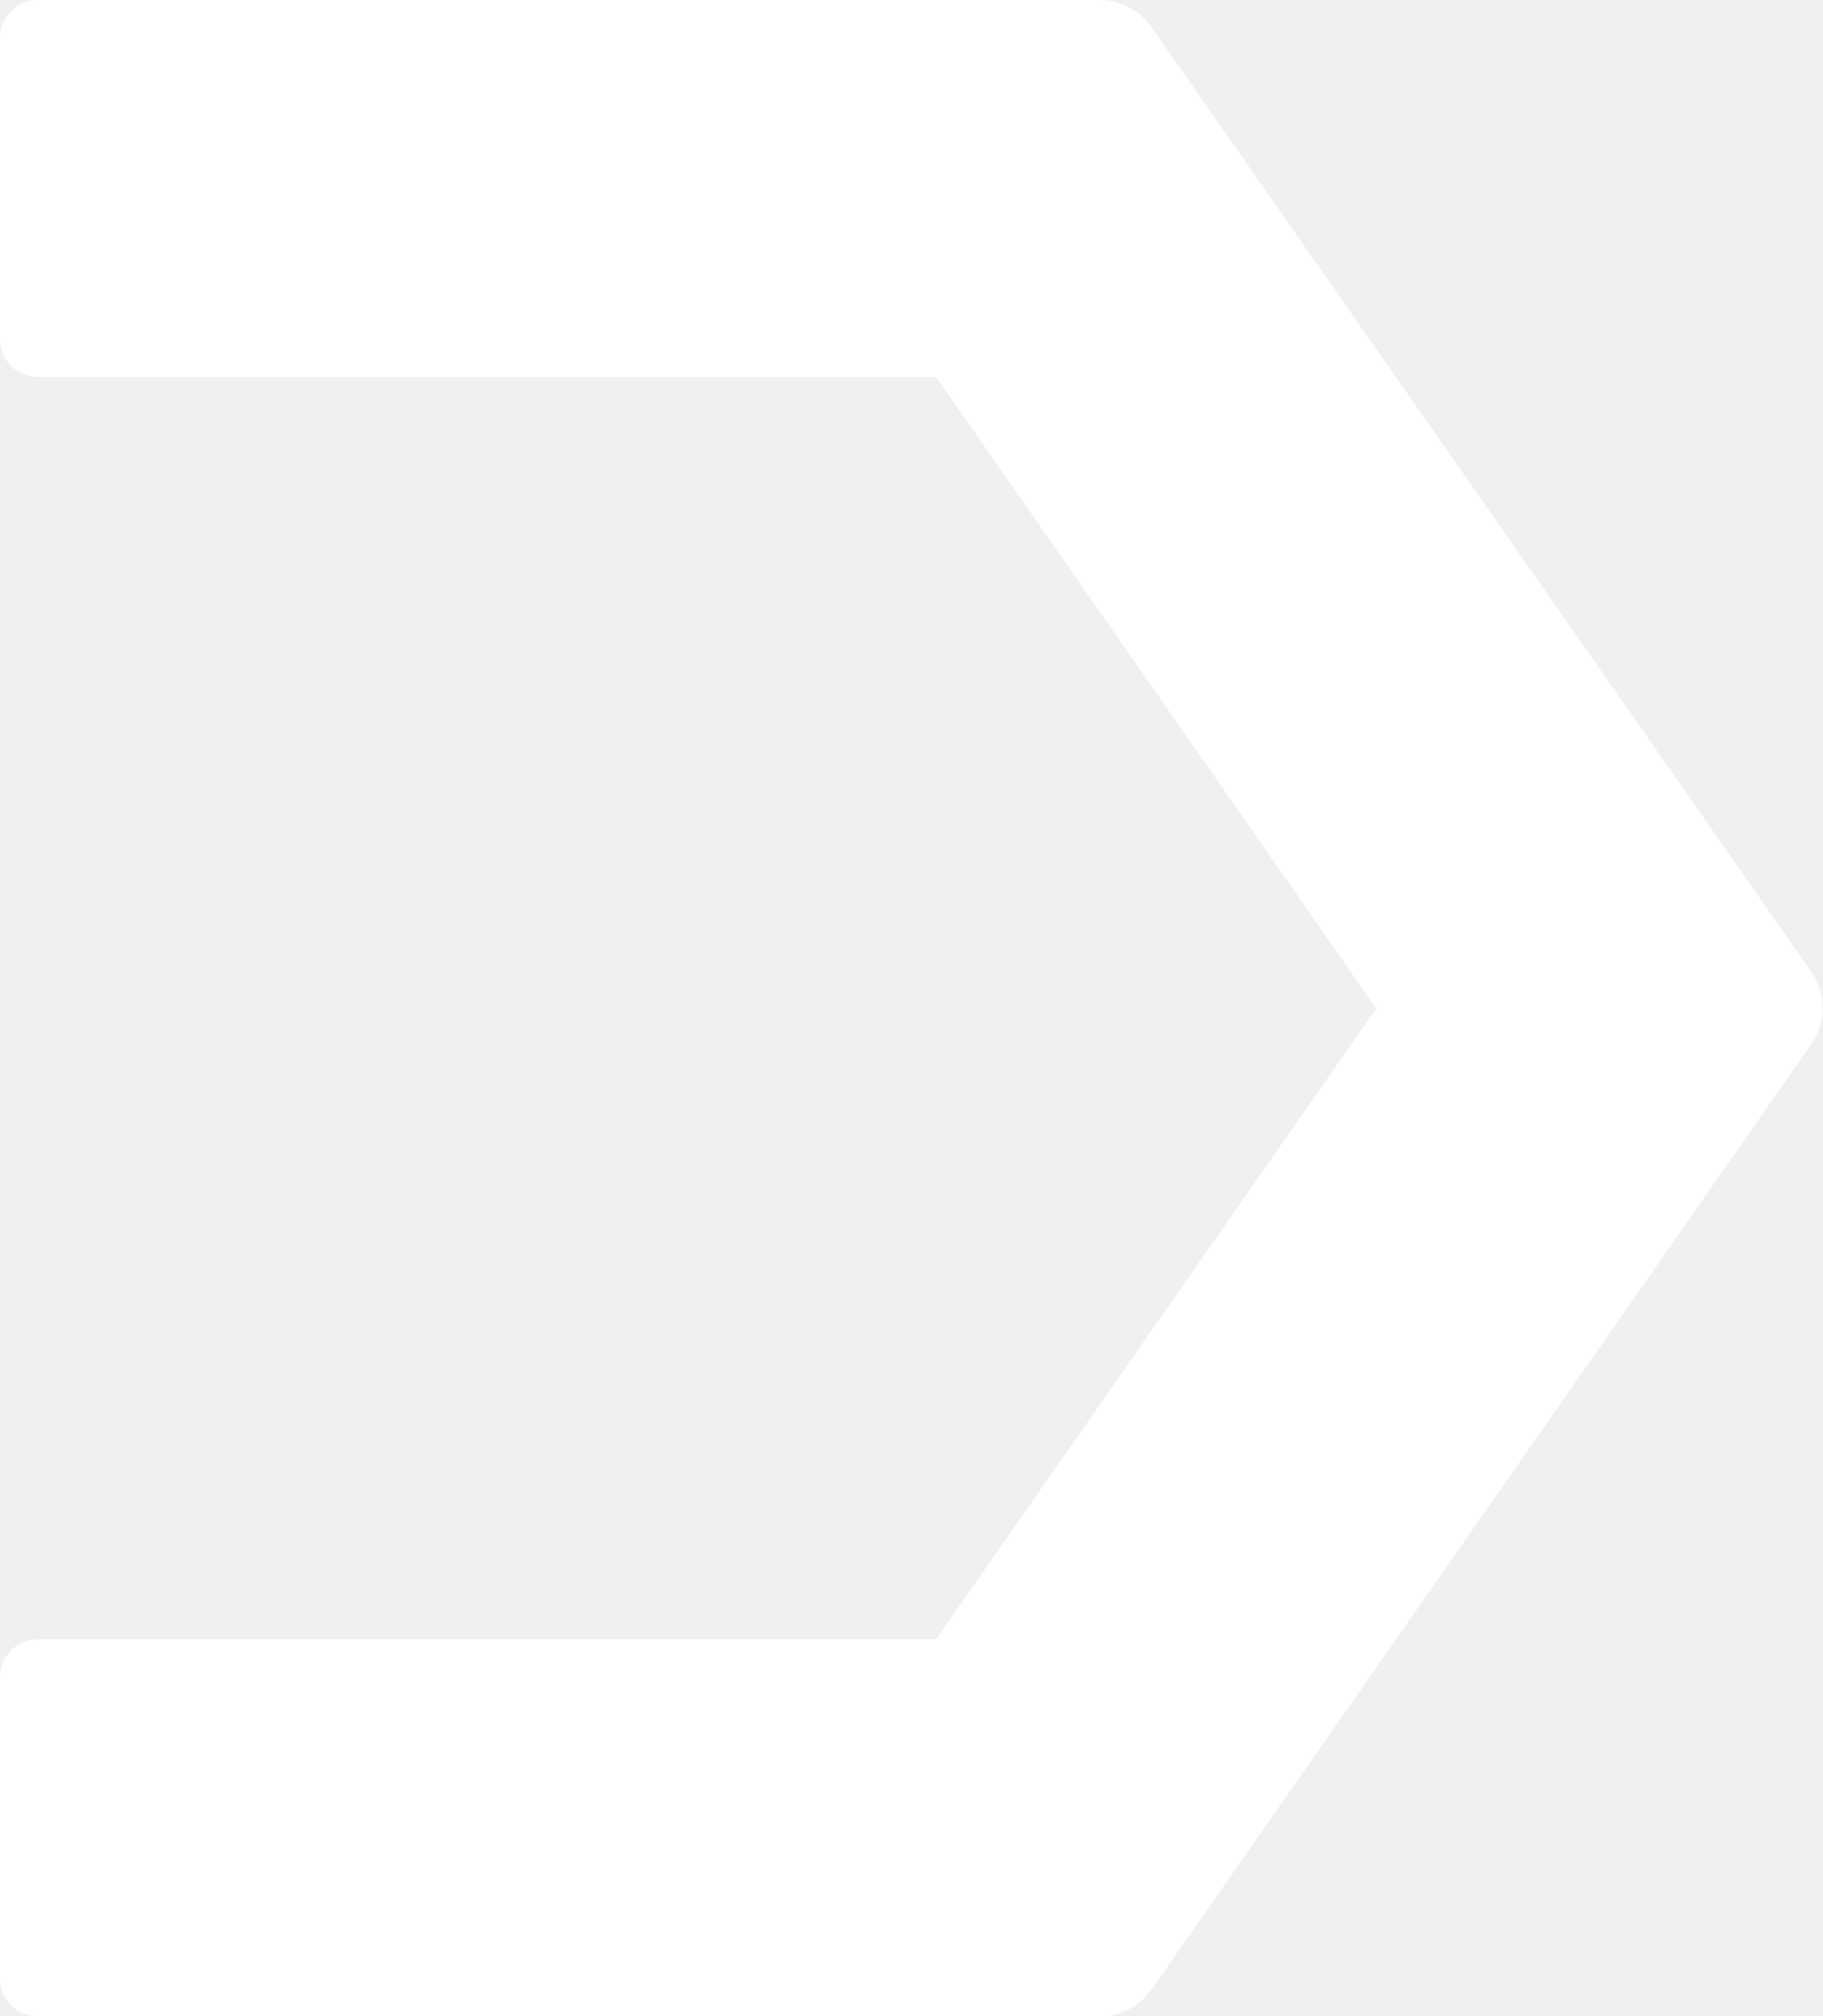
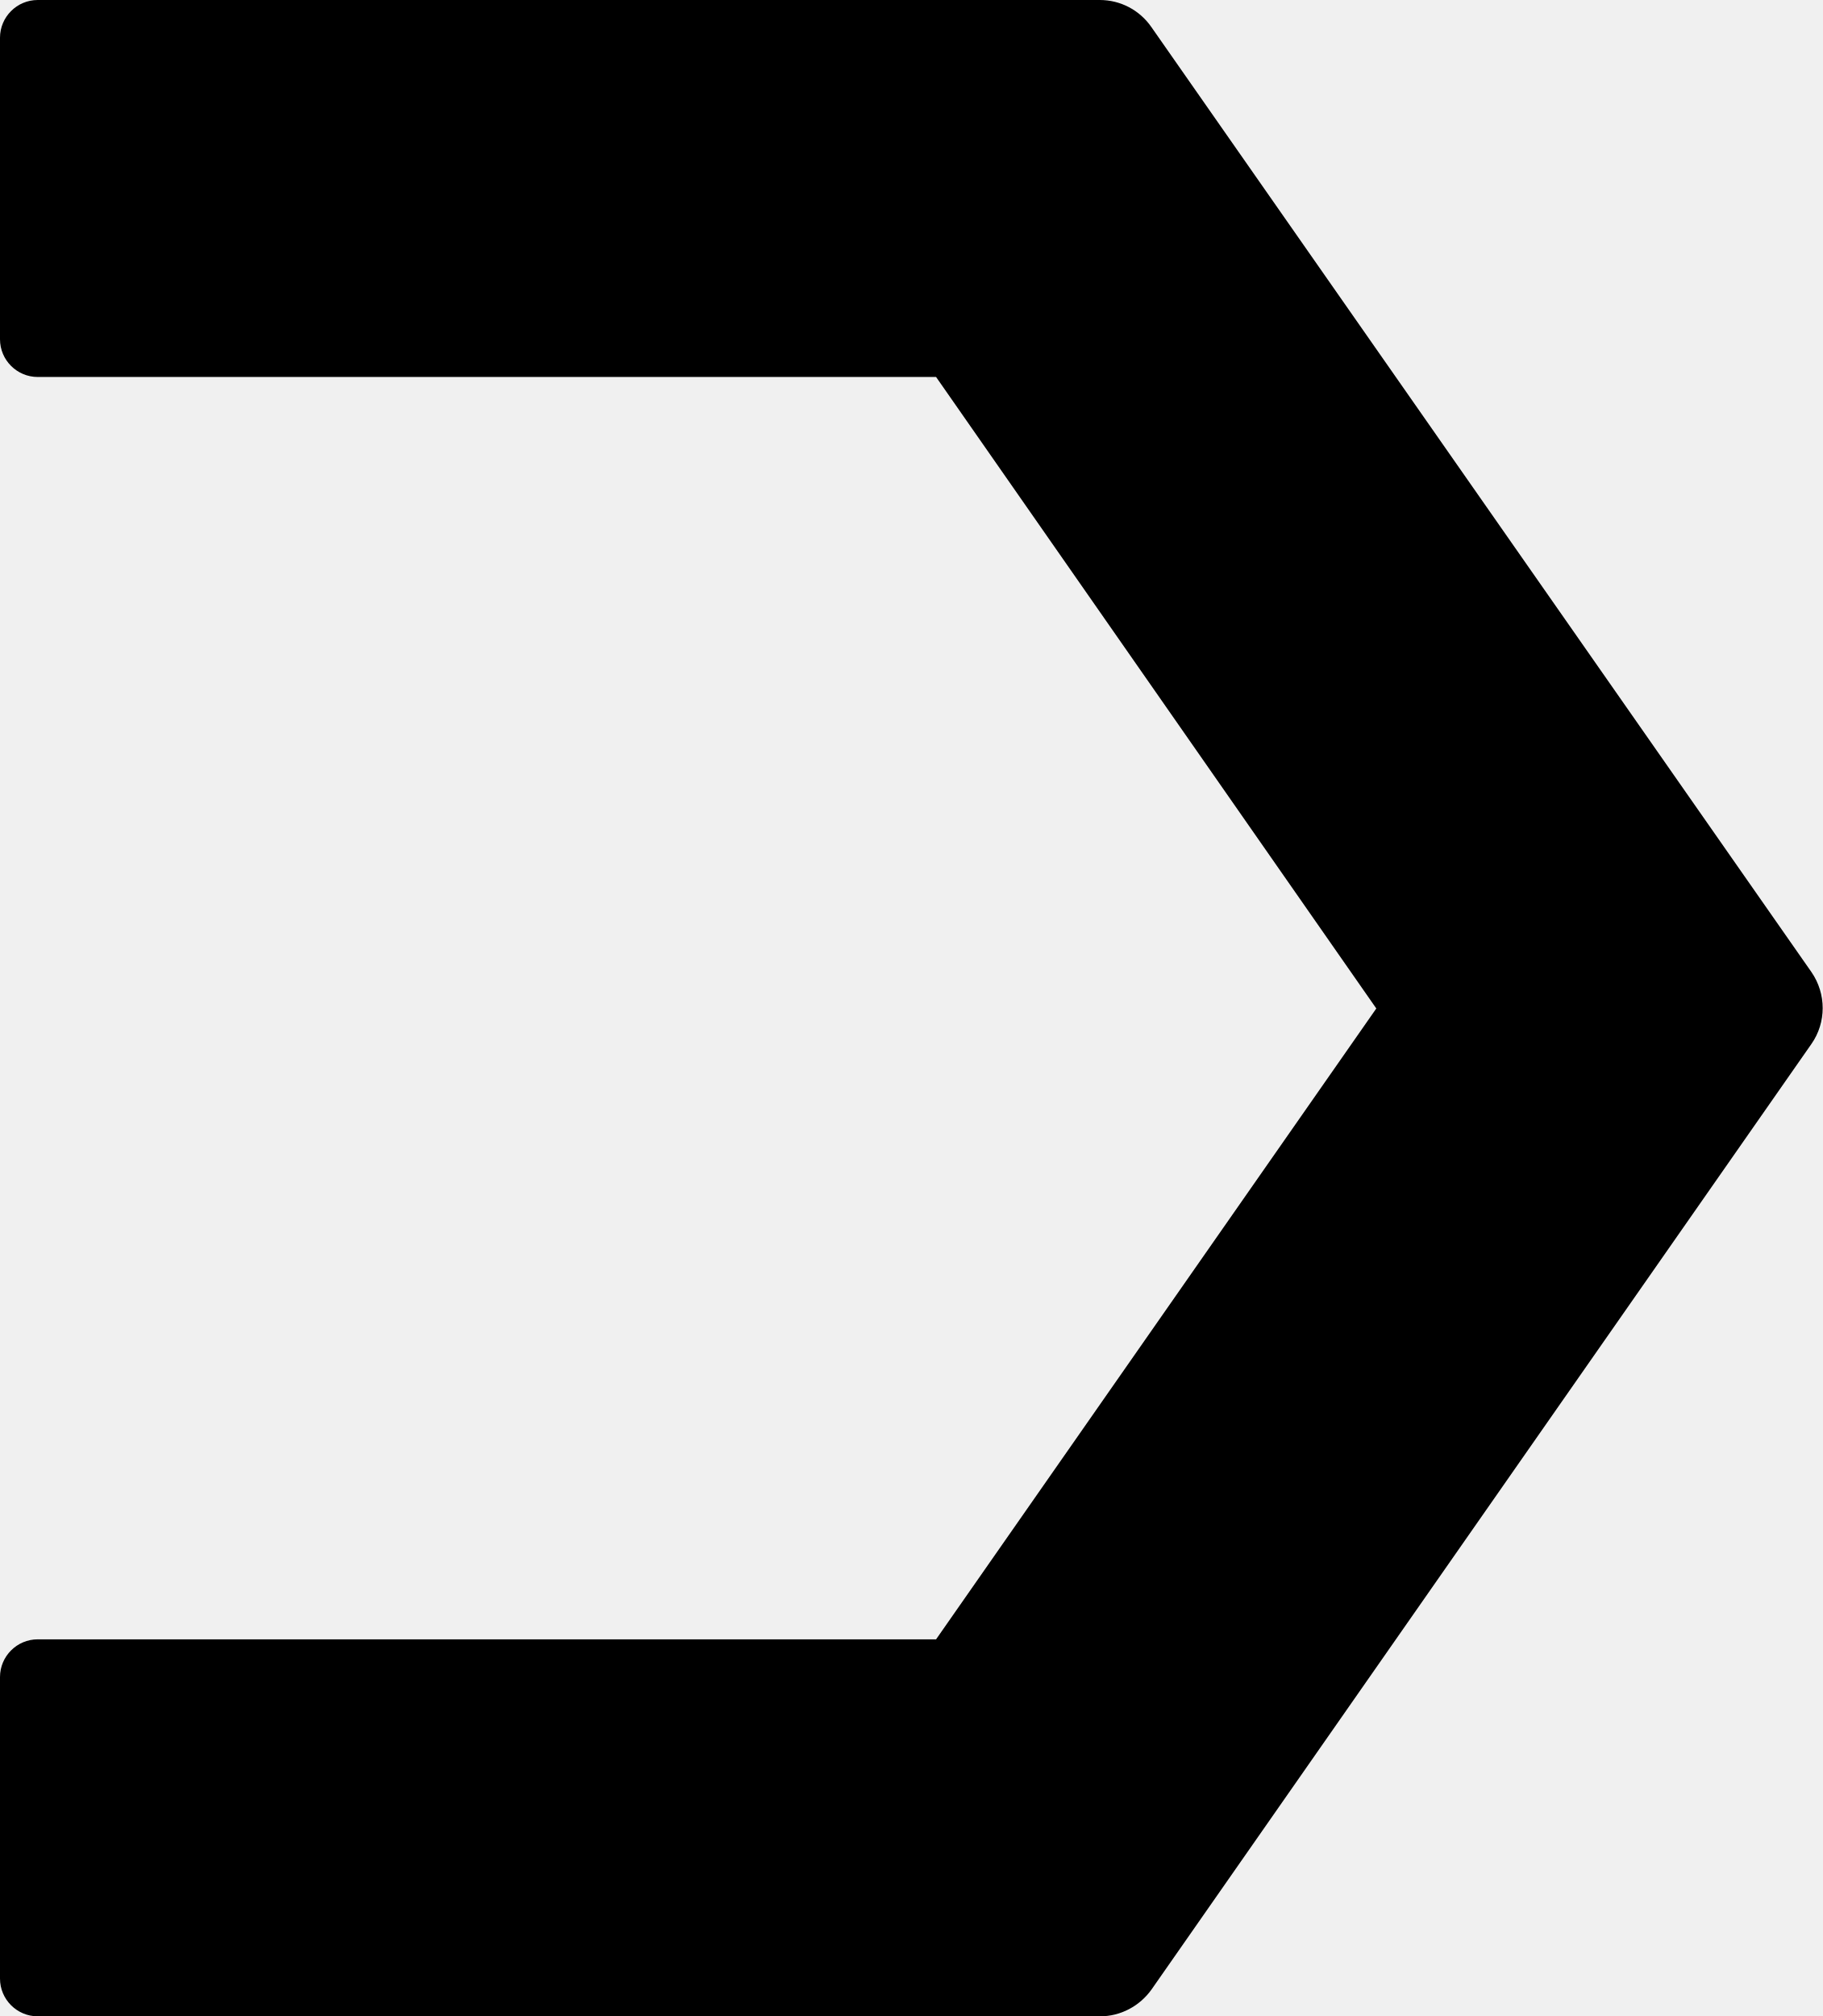
<svg xmlns="http://www.w3.org/2000/svg" viewBox="0 0 570.2 630.5">
-   <path d="M11.8 0H344c6.4 0 12.4 3.1 16.1 8.4L566.6 304c4.7 6.8 4.7 15.8 0 22.5L360.2 622.2c-3.7 5.2-9.7 8.4-16.1 8.4H11.8c-6.5 0-11.8-5.3-11.8-11.8v-94.3c0-6.5 5.3-11.8 11.8-11.8h281l137.7-197.3-137.7-197.5h-281c-6.5 0-11.8-5.3-11.8-11.8V11.8C0 5.3 5.3 0 11.8 0" fill="#fff" />
+   <path d="M11.8 0H344c6.4 0 12.4 3.1 16.1 8.4L566.6 304c4.7 6.8 4.7 15.8 0 22.5L360.2 622.2c-3.7 5.2-9.7 8.4-16.1 8.4H11.8c-6.5 0-11.8-5.3-11.8-11.8v-94.3c0-6.5 5.3-11.8 11.8-11.8h281l137.7-197.3-137.7-197.5h-281c-6.5 0-11.8-5.3-11.8-11.8V11.8C0 5.3 5.3 0 11.8 0" fill="#000000" />
</svg>
